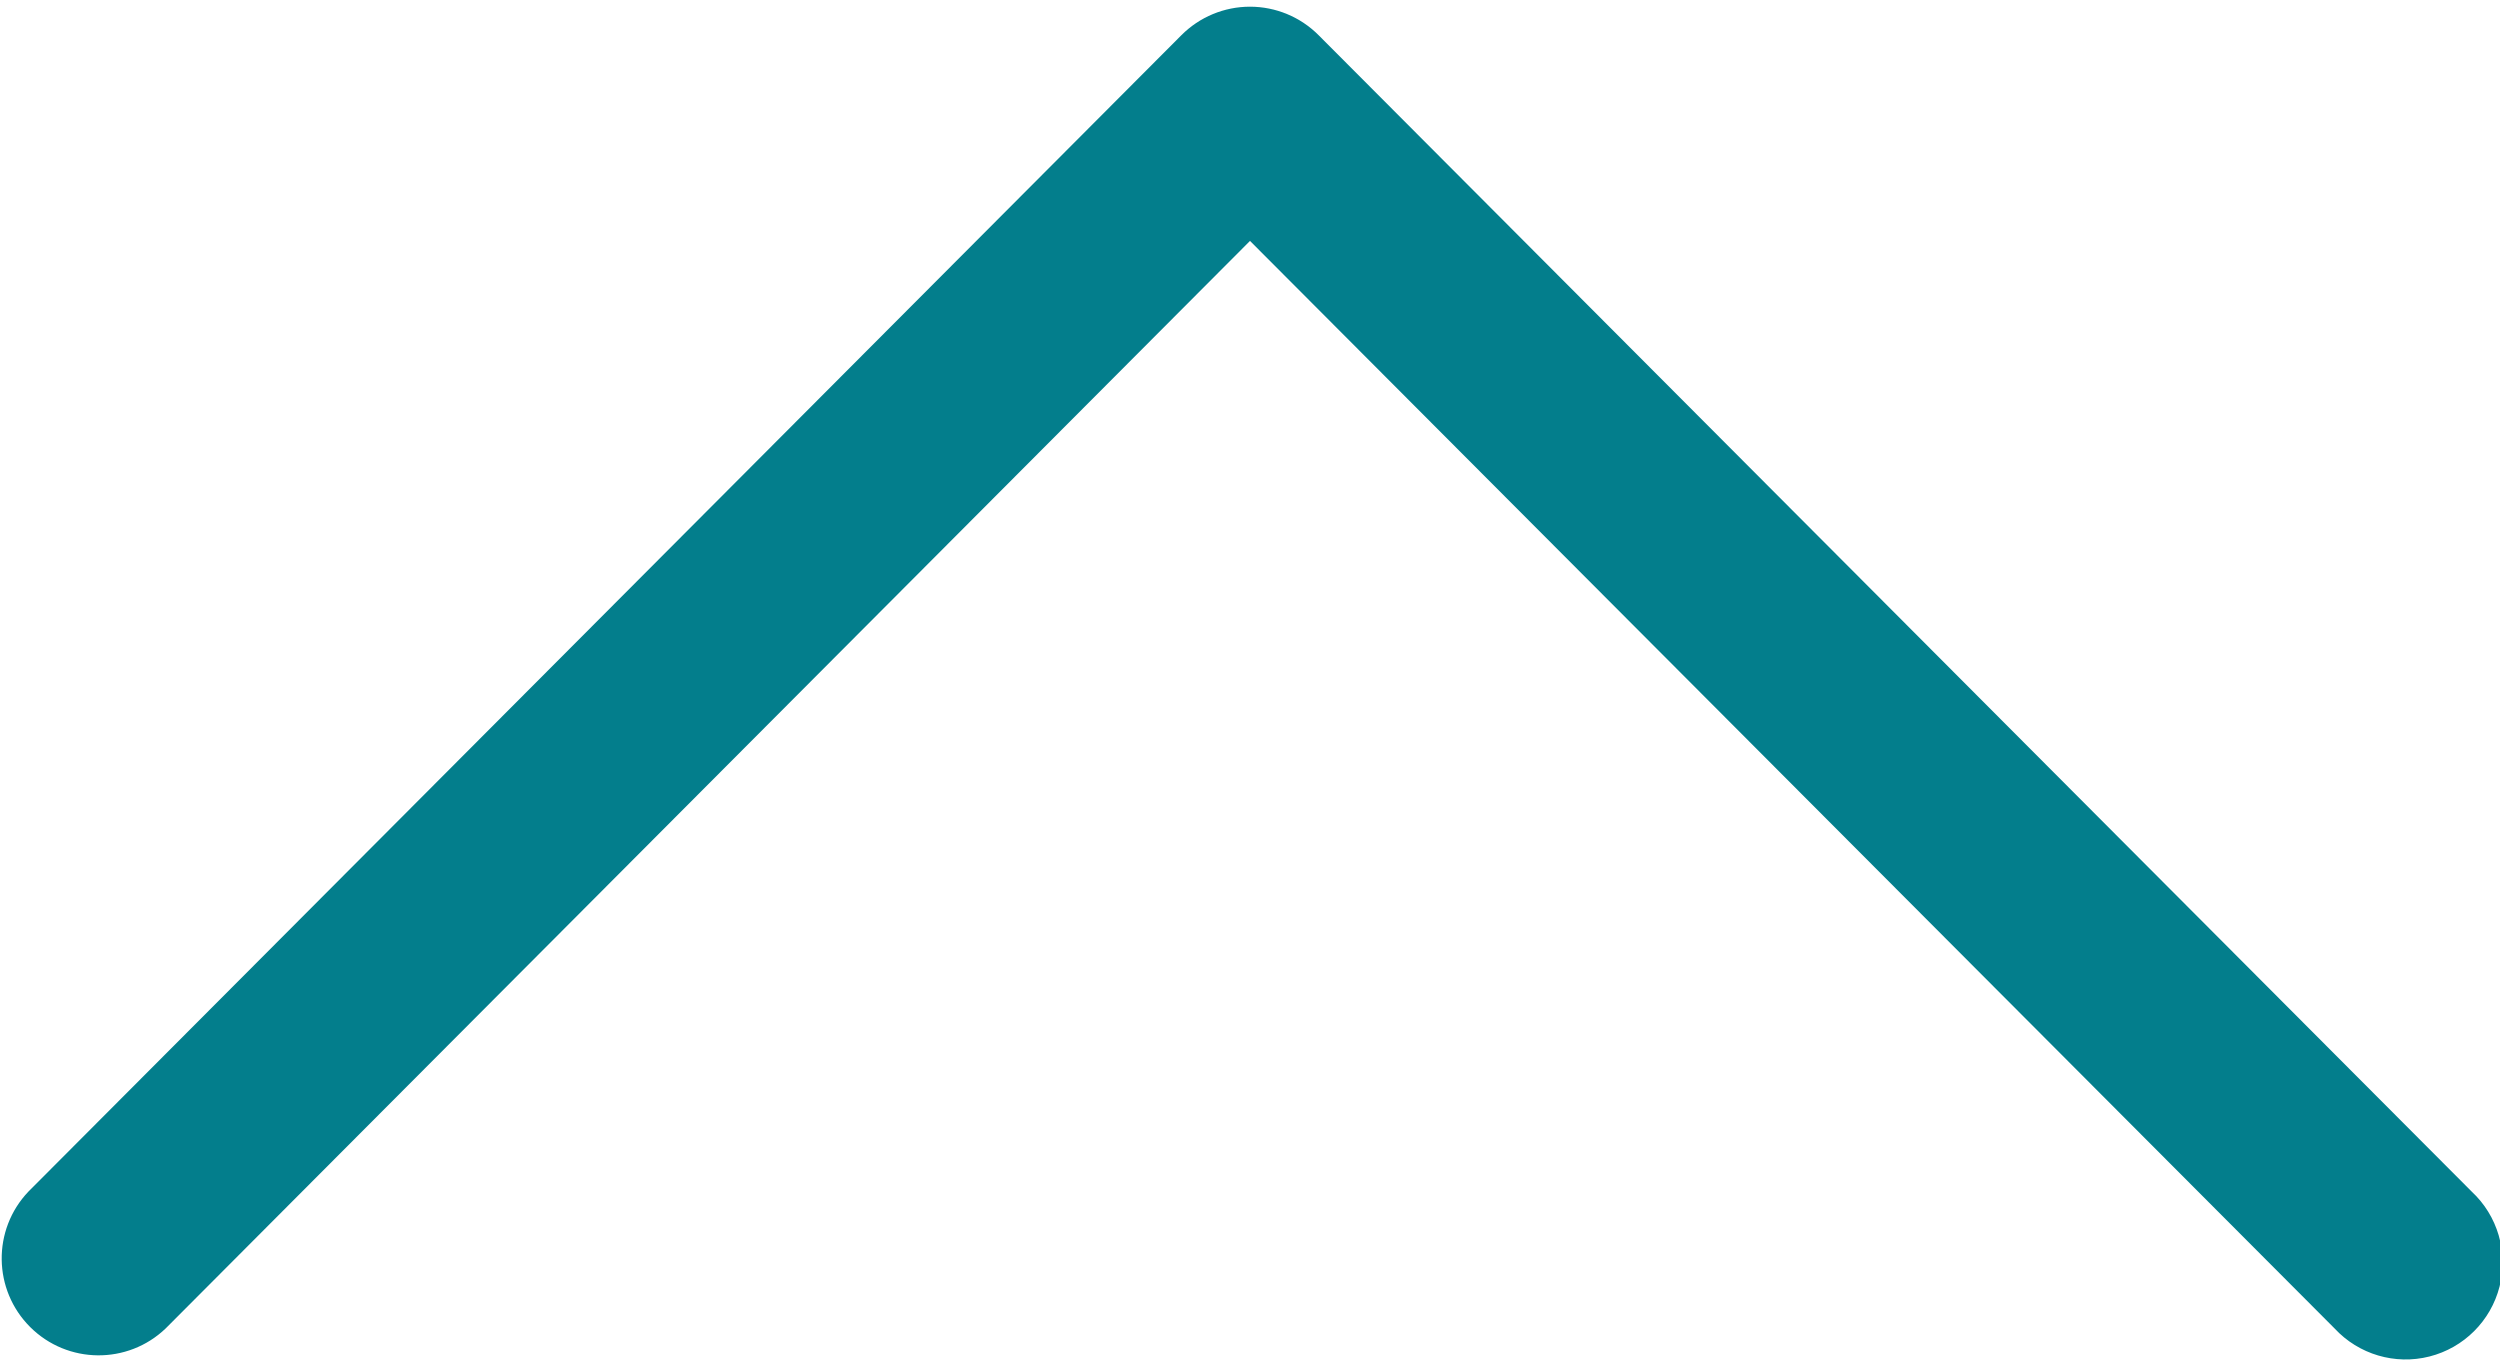
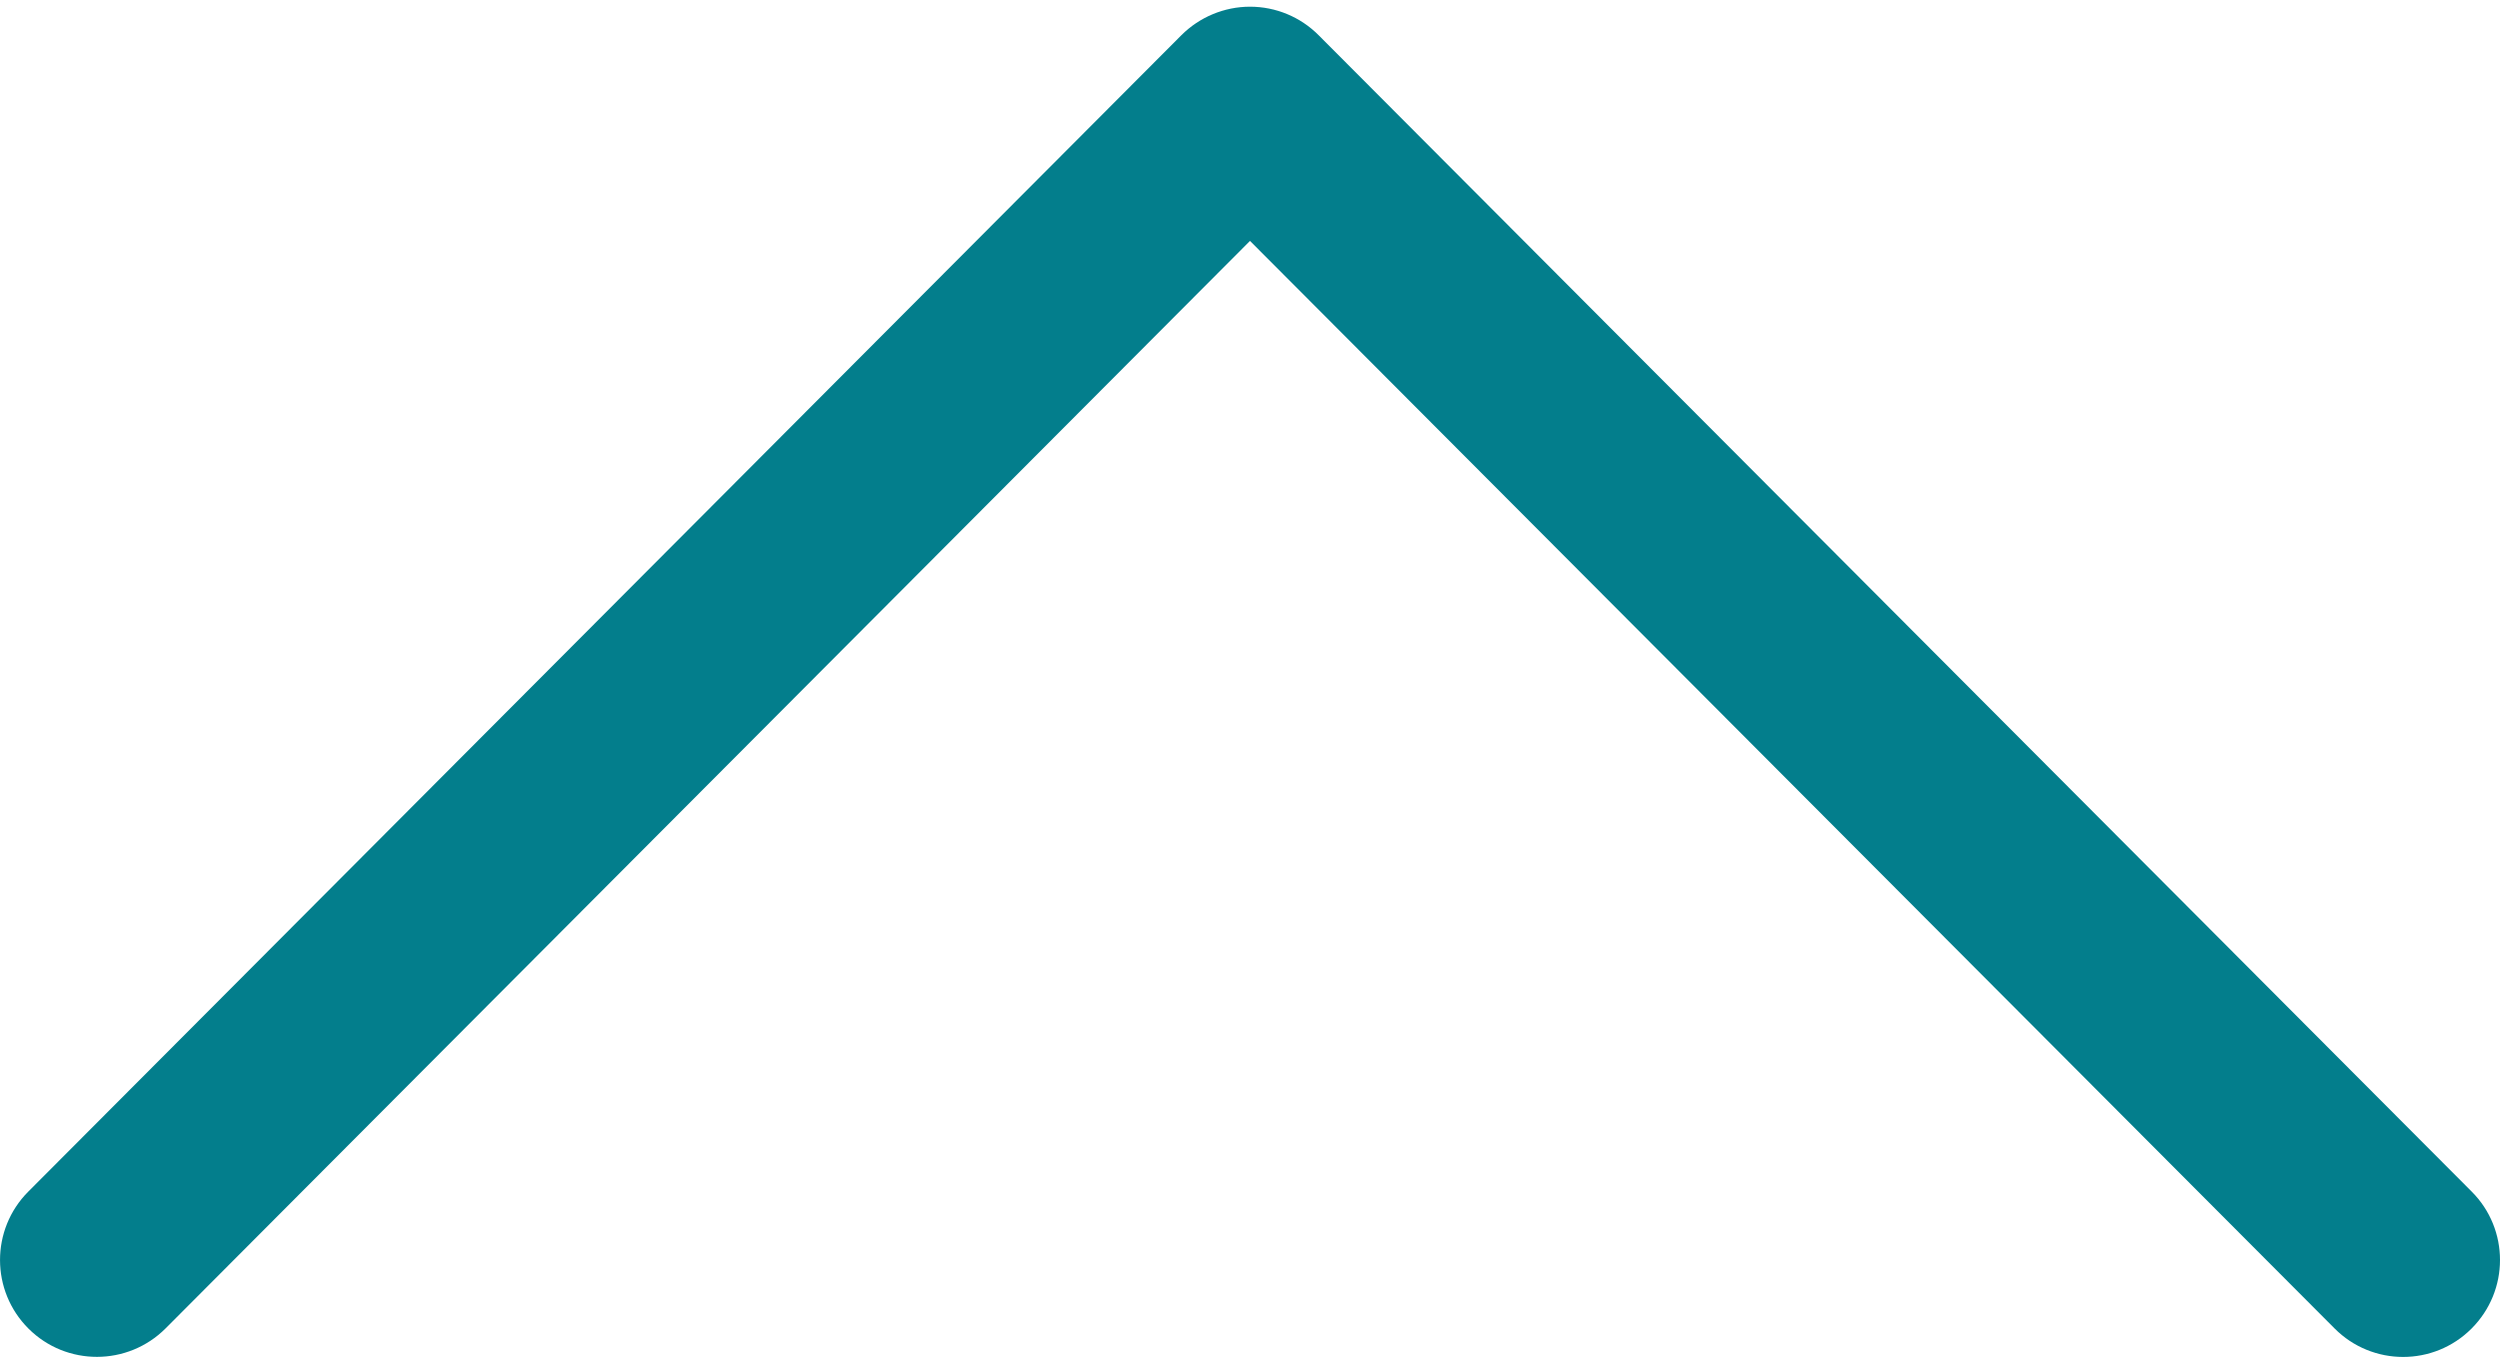
- <svg xmlns="http://www.w3.org/2000/svg" width="22" height="12" fill="none">
-   <path d="M10.396.31L.25 10.486a.853.853 0 001.208 1.204L11 2.12l9.544 9.57a.853.853 0 101.207-1.204L11.604.31a.852.852 0 00-1.208 0z" fill="#037E8C" />
+ <svg xmlns="http://www.w3.org/2000/svg" width="22" height="12" viewBox="0 0 22 12" fill="none">
+   <path d="M10.396 0.31L0.249 10.486C-0.083 10.819 -0.083 11.359 0.251 11.692C0.584 12.024 1.124 12.023 1.457 11.69L11 2.12L20.544 11.69C20.876 12.024 21.416 12.025 21.749 11.692C21.916 11.525 22 11.307 22 11.088C22 10.87 21.917 10.652 21.751 10.486L11.604 0.31C11.444 0.149 11.227 0.059 11 0.059C10.774 0.059 10.556 0.15 10.396 0.31Z" fill="#037E8C" />
</svg>
